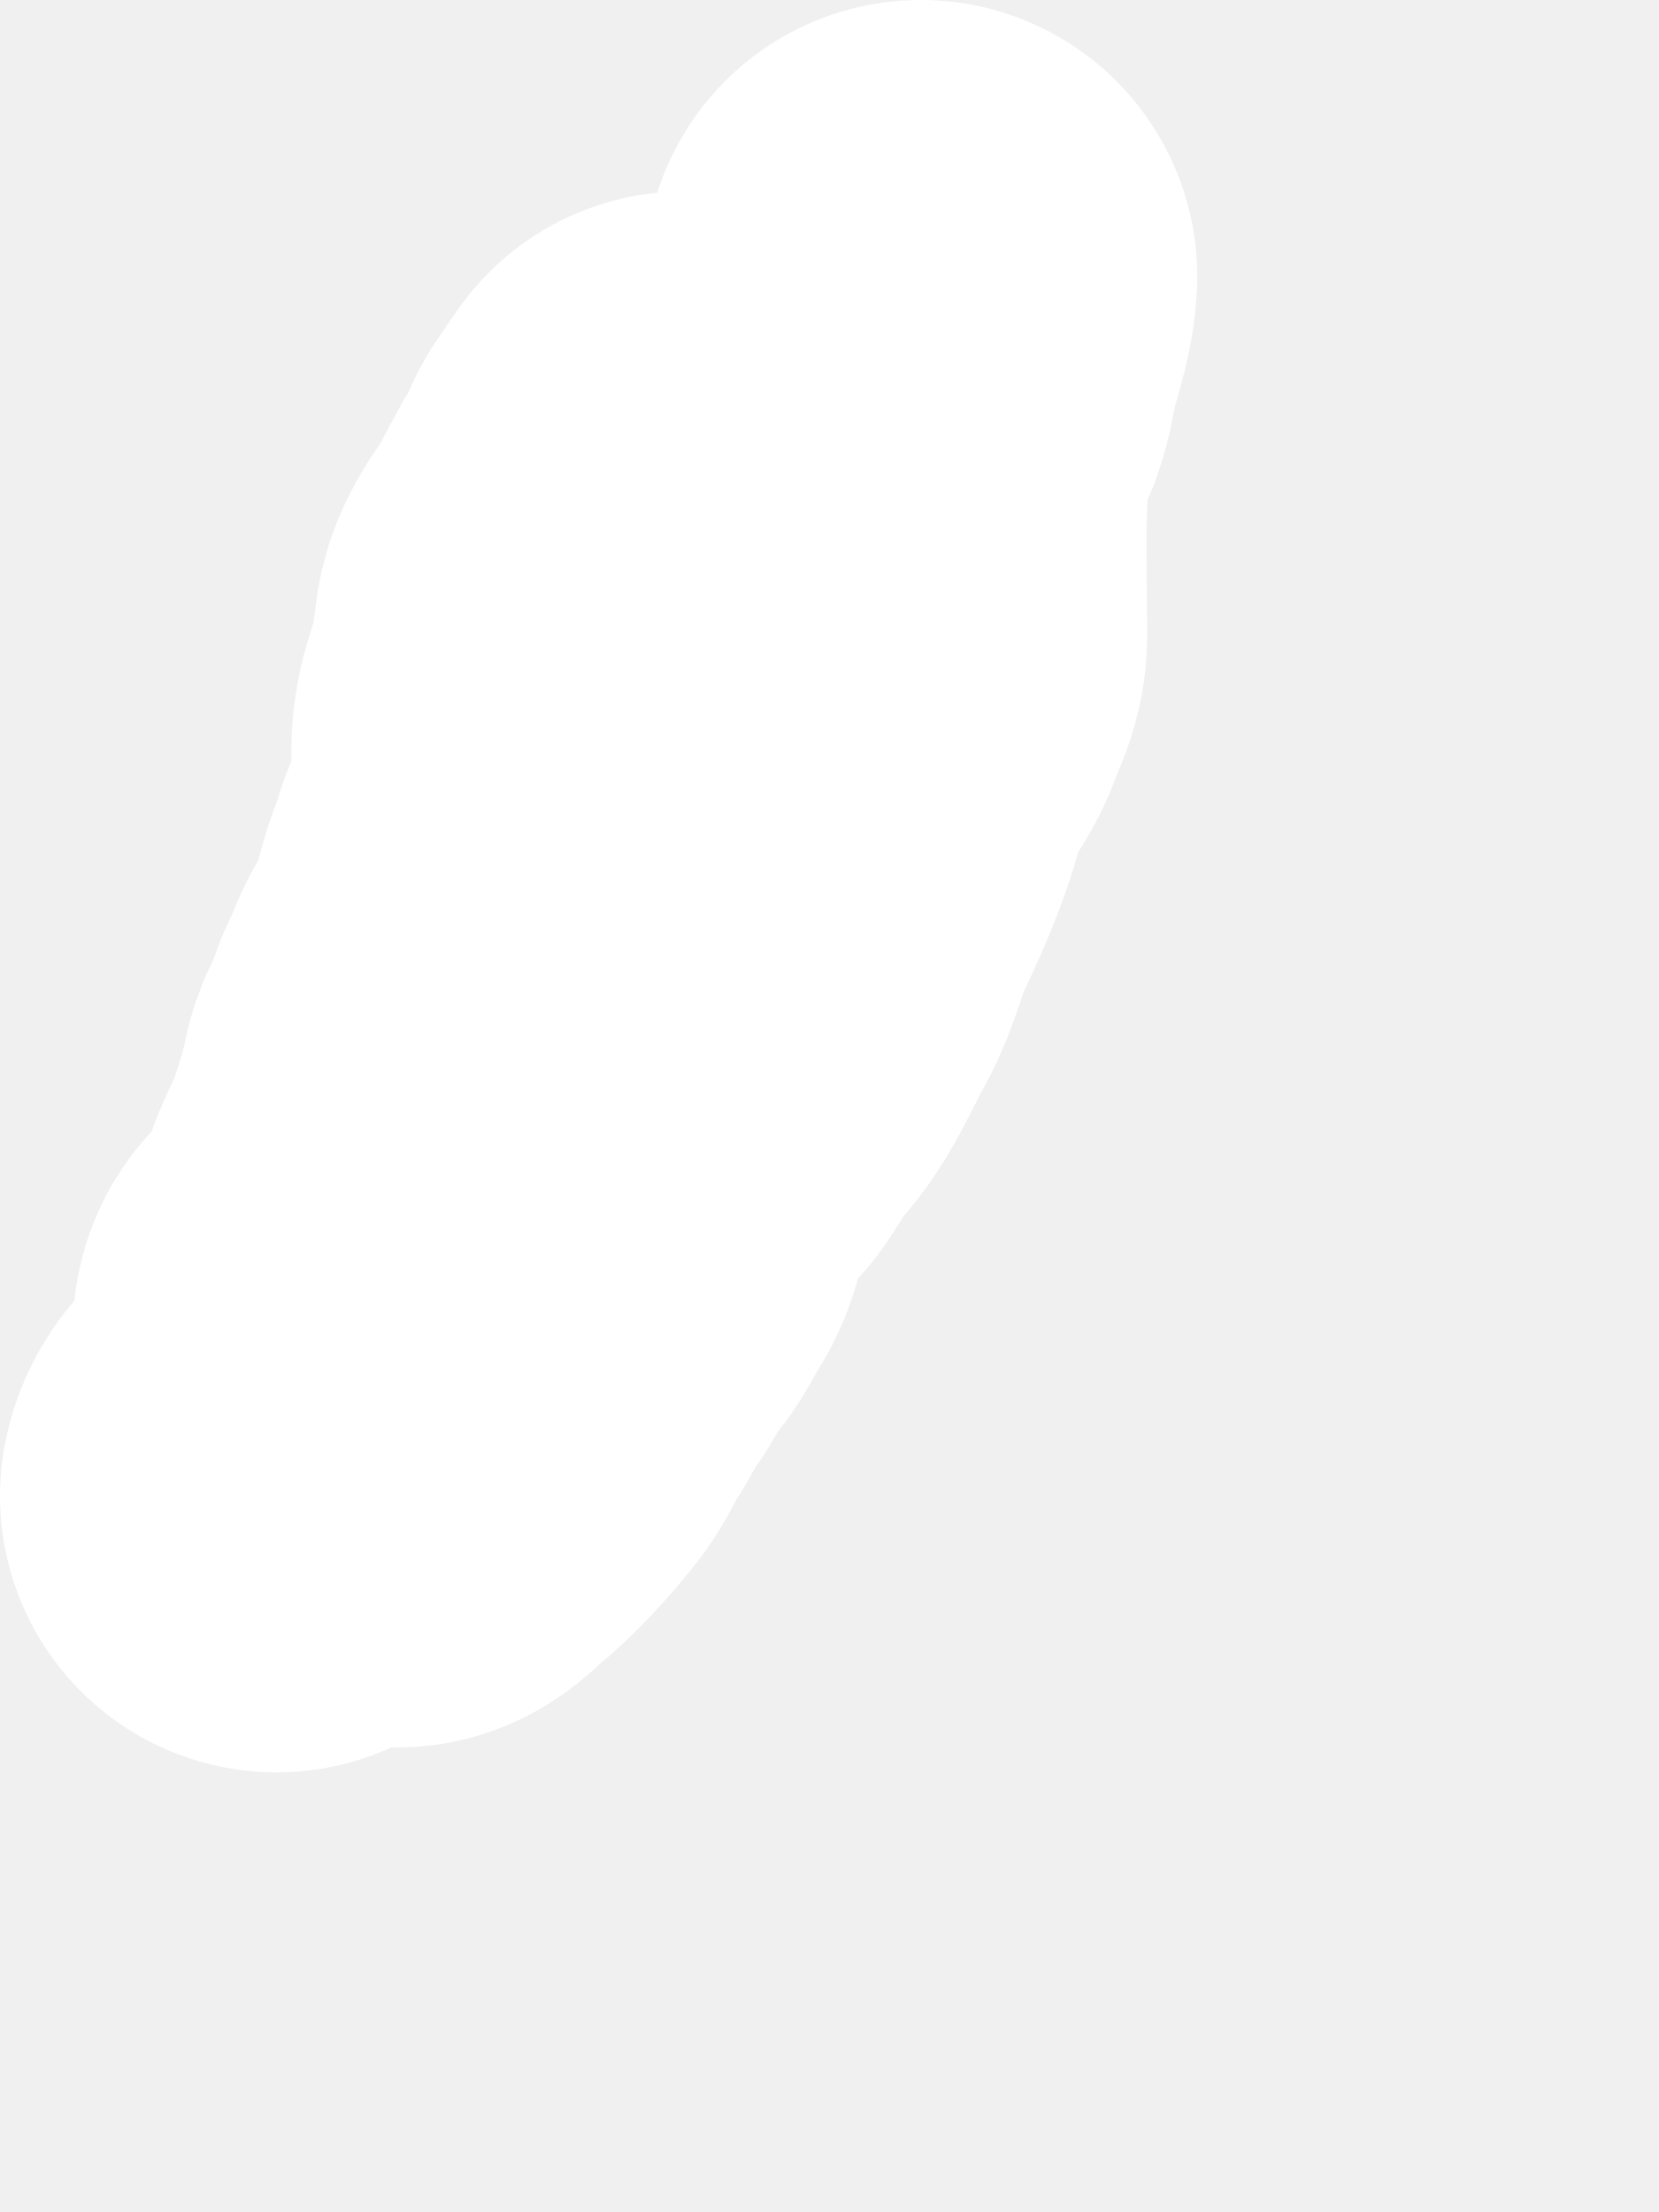
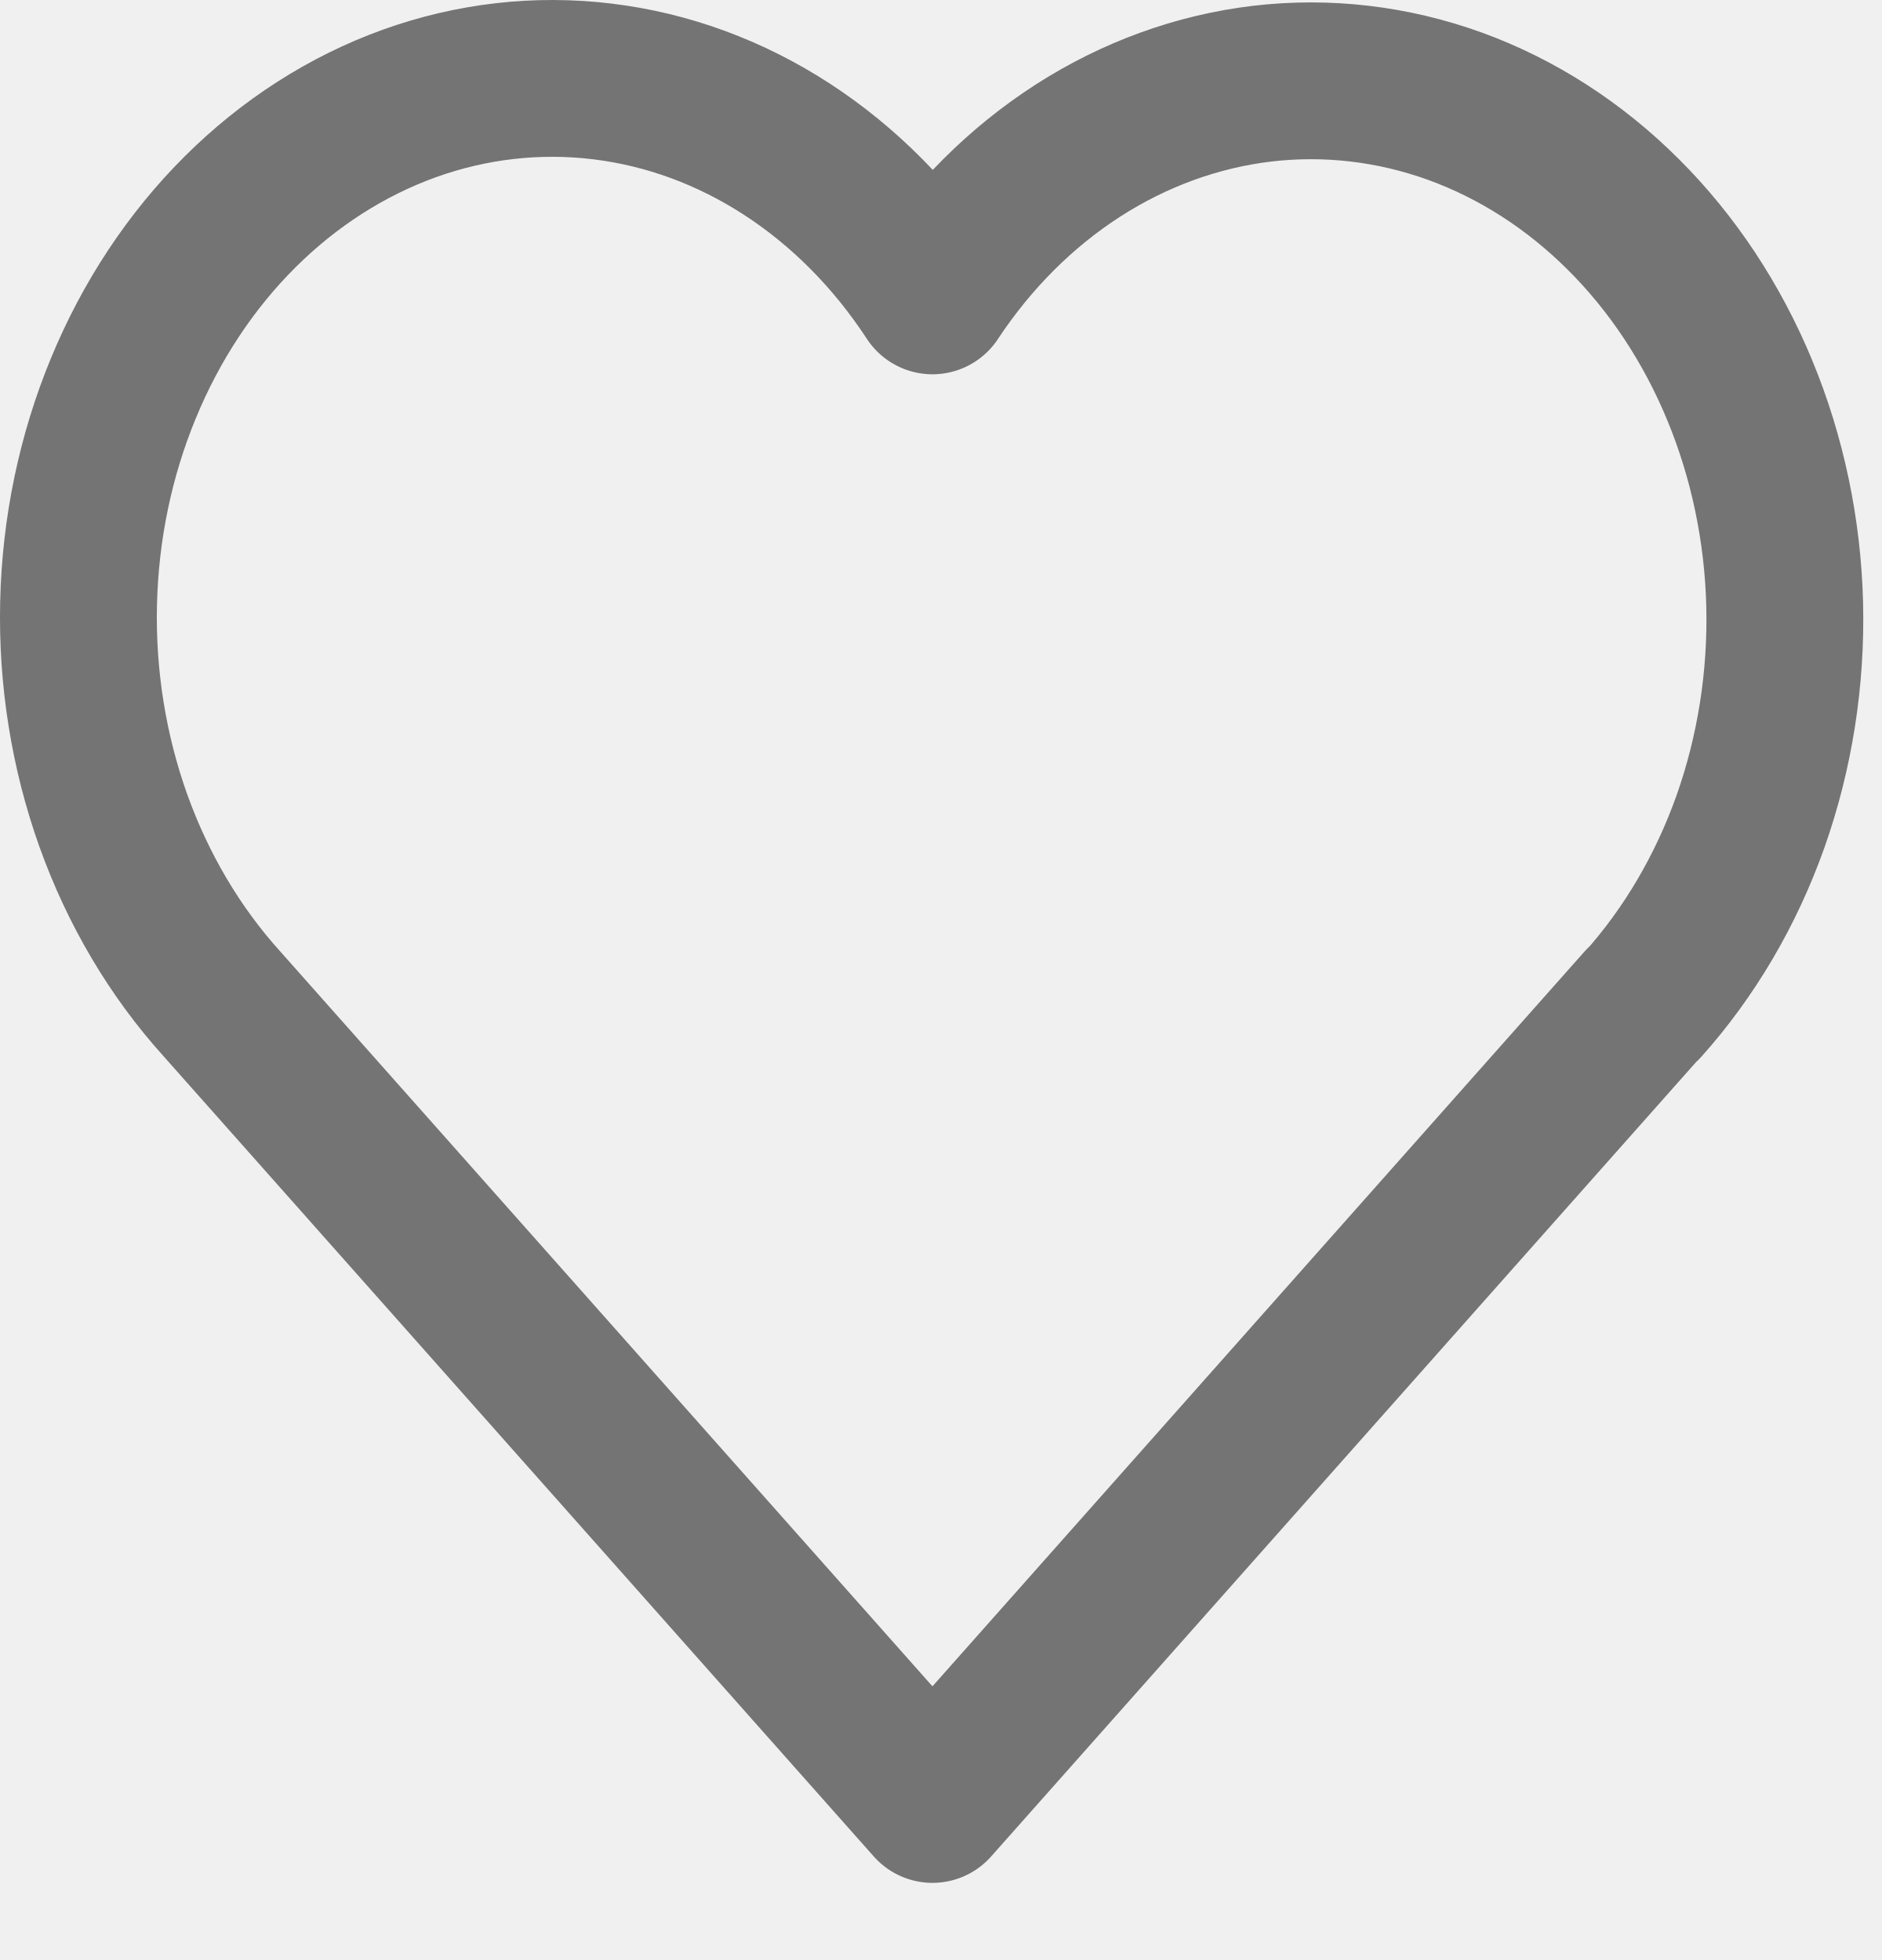
- <svg xmlns="http://www.w3.org/2000/svg" width="3" height="4" viewBox="0 0 3 4" fill="none">
-   <path d="M1.665 0.5C1.663 0.544 1.645 0.586 1.636 0.629C1.631 0.652 1.628 0.675 1.62 0.697C1.613 0.714 1.603 0.729 1.599 0.748C1.596 0.768 1.586 0.784 1.581 0.804C1.577 0.822 1.578 0.841 1.577 0.861C1.571 0.943 1.574 1.027 1.574 1.11C1.574 1.128 1.576 1.148 1.573 1.166C1.568 1.19 1.557 1.209 1.549 1.232C1.533 1.277 1.489 1.316 1.479 1.363C1.463 1.439 1.432 1.511 1.398 1.582C1.376 1.627 1.366 1.68 1.342 1.724C1.311 1.778 1.287 1.845 1.24 1.889C1.218 1.91 1.206 1.947 1.185 1.972C1.167 1.993 1.143 2.01 1.125 2.031C1.117 2.04 1.112 2.051 1.104 2.06C1.096 2.069 1.094 2.082 1.093 2.093C1.092 2.107 1.085 2.112 1.081 2.125C1.072 2.156 1.074 2.185 1.054 2.214C1.039 2.236 1.027 2.268 1.008 2.286C0.983 2.31 0.974 2.349 0.949 2.375C0.932 2.393 0.927 2.419 0.913 2.438C0.893 2.464 0.885 2.494 0.865 2.519C0.833 2.559 0.796 2.6 0.756 2.632C0.748 2.638 0.73 2.66 0.718 2.66C0.693 2.66 0.675 2.602 0.668 2.585C0.652 2.545 0.648 2.502 0.641 2.46C0.638 2.441 0.622 2.405 0.639 2.388C0.66 2.367 0.676 2.342 0.695 2.32C0.713 2.3 0.739 2.29 0.755 2.27C0.775 2.245 0.782 2.22 0.796 2.192C0.804 2.176 0.804 2.157 0.811 2.141C0.82 2.123 0.832 2.101 0.836 2.081C0.839 2.064 0.85 2.039 0.858 2.025C0.874 1.999 0.892 1.974 0.905 1.947C0.911 1.935 0.909 1.924 0.911 1.913C0.915 1.898 0.925 1.885 0.929 1.869C0.946 1.805 0.987 1.752 1.005 1.689C1.012 1.664 1.027 1.645 1.034 1.618C1.038 1.601 1.05 1.59 1.055 1.572C1.057 1.561 1.061 1.549 1.066 1.539C1.076 1.516 1.075 1.49 1.079 1.466C1.083 1.446 1.091 1.426 1.096 1.406C1.102 1.385 1.102 1.363 1.108 1.342C1.114 1.319 1.111 1.294 1.115 1.27C1.117 1.25 1.126 1.215 1.138 1.2C1.161 1.17 1.161 1.117 1.174 1.083C1.187 1.047 1.19 1.009 1.204 0.973C1.212 0.953 1.213 0.932 1.221 0.912C1.229 0.894 1.24 0.867 1.238 0.846C1.238 0.845 1.209 0.888 1.203 0.897C1.195 0.909 1.193 0.924 1.186 0.938C1.179 0.952 1.169 0.964 1.161 0.977C1.14 1.015 1.121 1.056 1.096 1.091C1.084 1.107 1.07 1.131 1.068 1.151C1.065 1.172 1.062 1.196 1.059 1.218C1.053 1.264 1.027 1.307 1.027 1.354C1.027 1.384 1.027 1.414 1.027 1.444C1.027 1.467 1.017 1.48 1.014 1.502C1.012 1.513 1.008 1.524 1.006 1.536C1.003 1.554 0.988 1.566 0.983 1.582C0.979 1.595 0.98 1.613 0.972 1.624C0.964 1.634 0.962 1.644 0.958 1.656C0.948 1.688 0.944 1.723 0.93 1.753C0.914 1.786 0.891 1.813 0.881 1.849C0.877 1.864 0.87 1.873 0.863 1.886C0.857 1.899 0.858 1.913 0.852 1.925C0.841 1.947 0.826 1.964 0.824 1.989C0.822 2.002 0.818 2.012 0.815 2.024C0.807 2.056 0.796 2.088 0.786 2.119C0.771 2.165 0.74 2.204 0.737 2.254C0.734 2.293 0.73 2.331 0.726 2.37C0.722 2.407 0.705 2.436 0.697 2.472C0.694 2.489 0.691 2.503 0.681 2.517C0.672 2.528 0.671 2.544 0.662 2.556C0.632 2.596 0.589 2.618 0.549 2.647C0.529 2.661 0.505 2.68 0.5 2.705" stroke="white" stroke-linecap="round" />
+ <svg xmlns="http://www.w3.org/2000/svg" width="24" height="25" viewBox="0 0 24 25" fill="none">
+   <path d="M20.953 12.802L11.891 23.016L2.828 12.802C2.23 12.14 1.76 11.345 1.445 10.466C1.131 9.586 0.98 8.643 1.002 7.694C1.024 6.745 1.218 5.812 1.573 4.953C1.927 4.094 2.434 3.327 3.062 2.702C3.69 2.077 4.424 1.607 5.219 1.32C6.014 1.034 6.853 0.938 7.683 1.039C8.512 1.139 9.314 1.434 10.038 1.905C10.762 2.376 11.393 3.012 11.891 3.774C12.39 3.018 13.022 2.387 13.746 1.921C14.469 1.456 15.27 1.165 16.097 1.067C16.924 0.97 17.76 1.068 18.552 1.354C19.344 1.641 20.076 2.111 20.701 2.735C21.327 3.358 21.832 4.122 22.186 4.978C22.54 5.834 22.735 6.764 22.759 7.71C22.782 8.656 22.634 9.597 22.324 10.475C22.013 11.352 21.546 12.147 20.953 12.81" stroke="#747474" stroke-width="2" stroke-linecap="round" stroke-linejoin="round" />
</svg>
